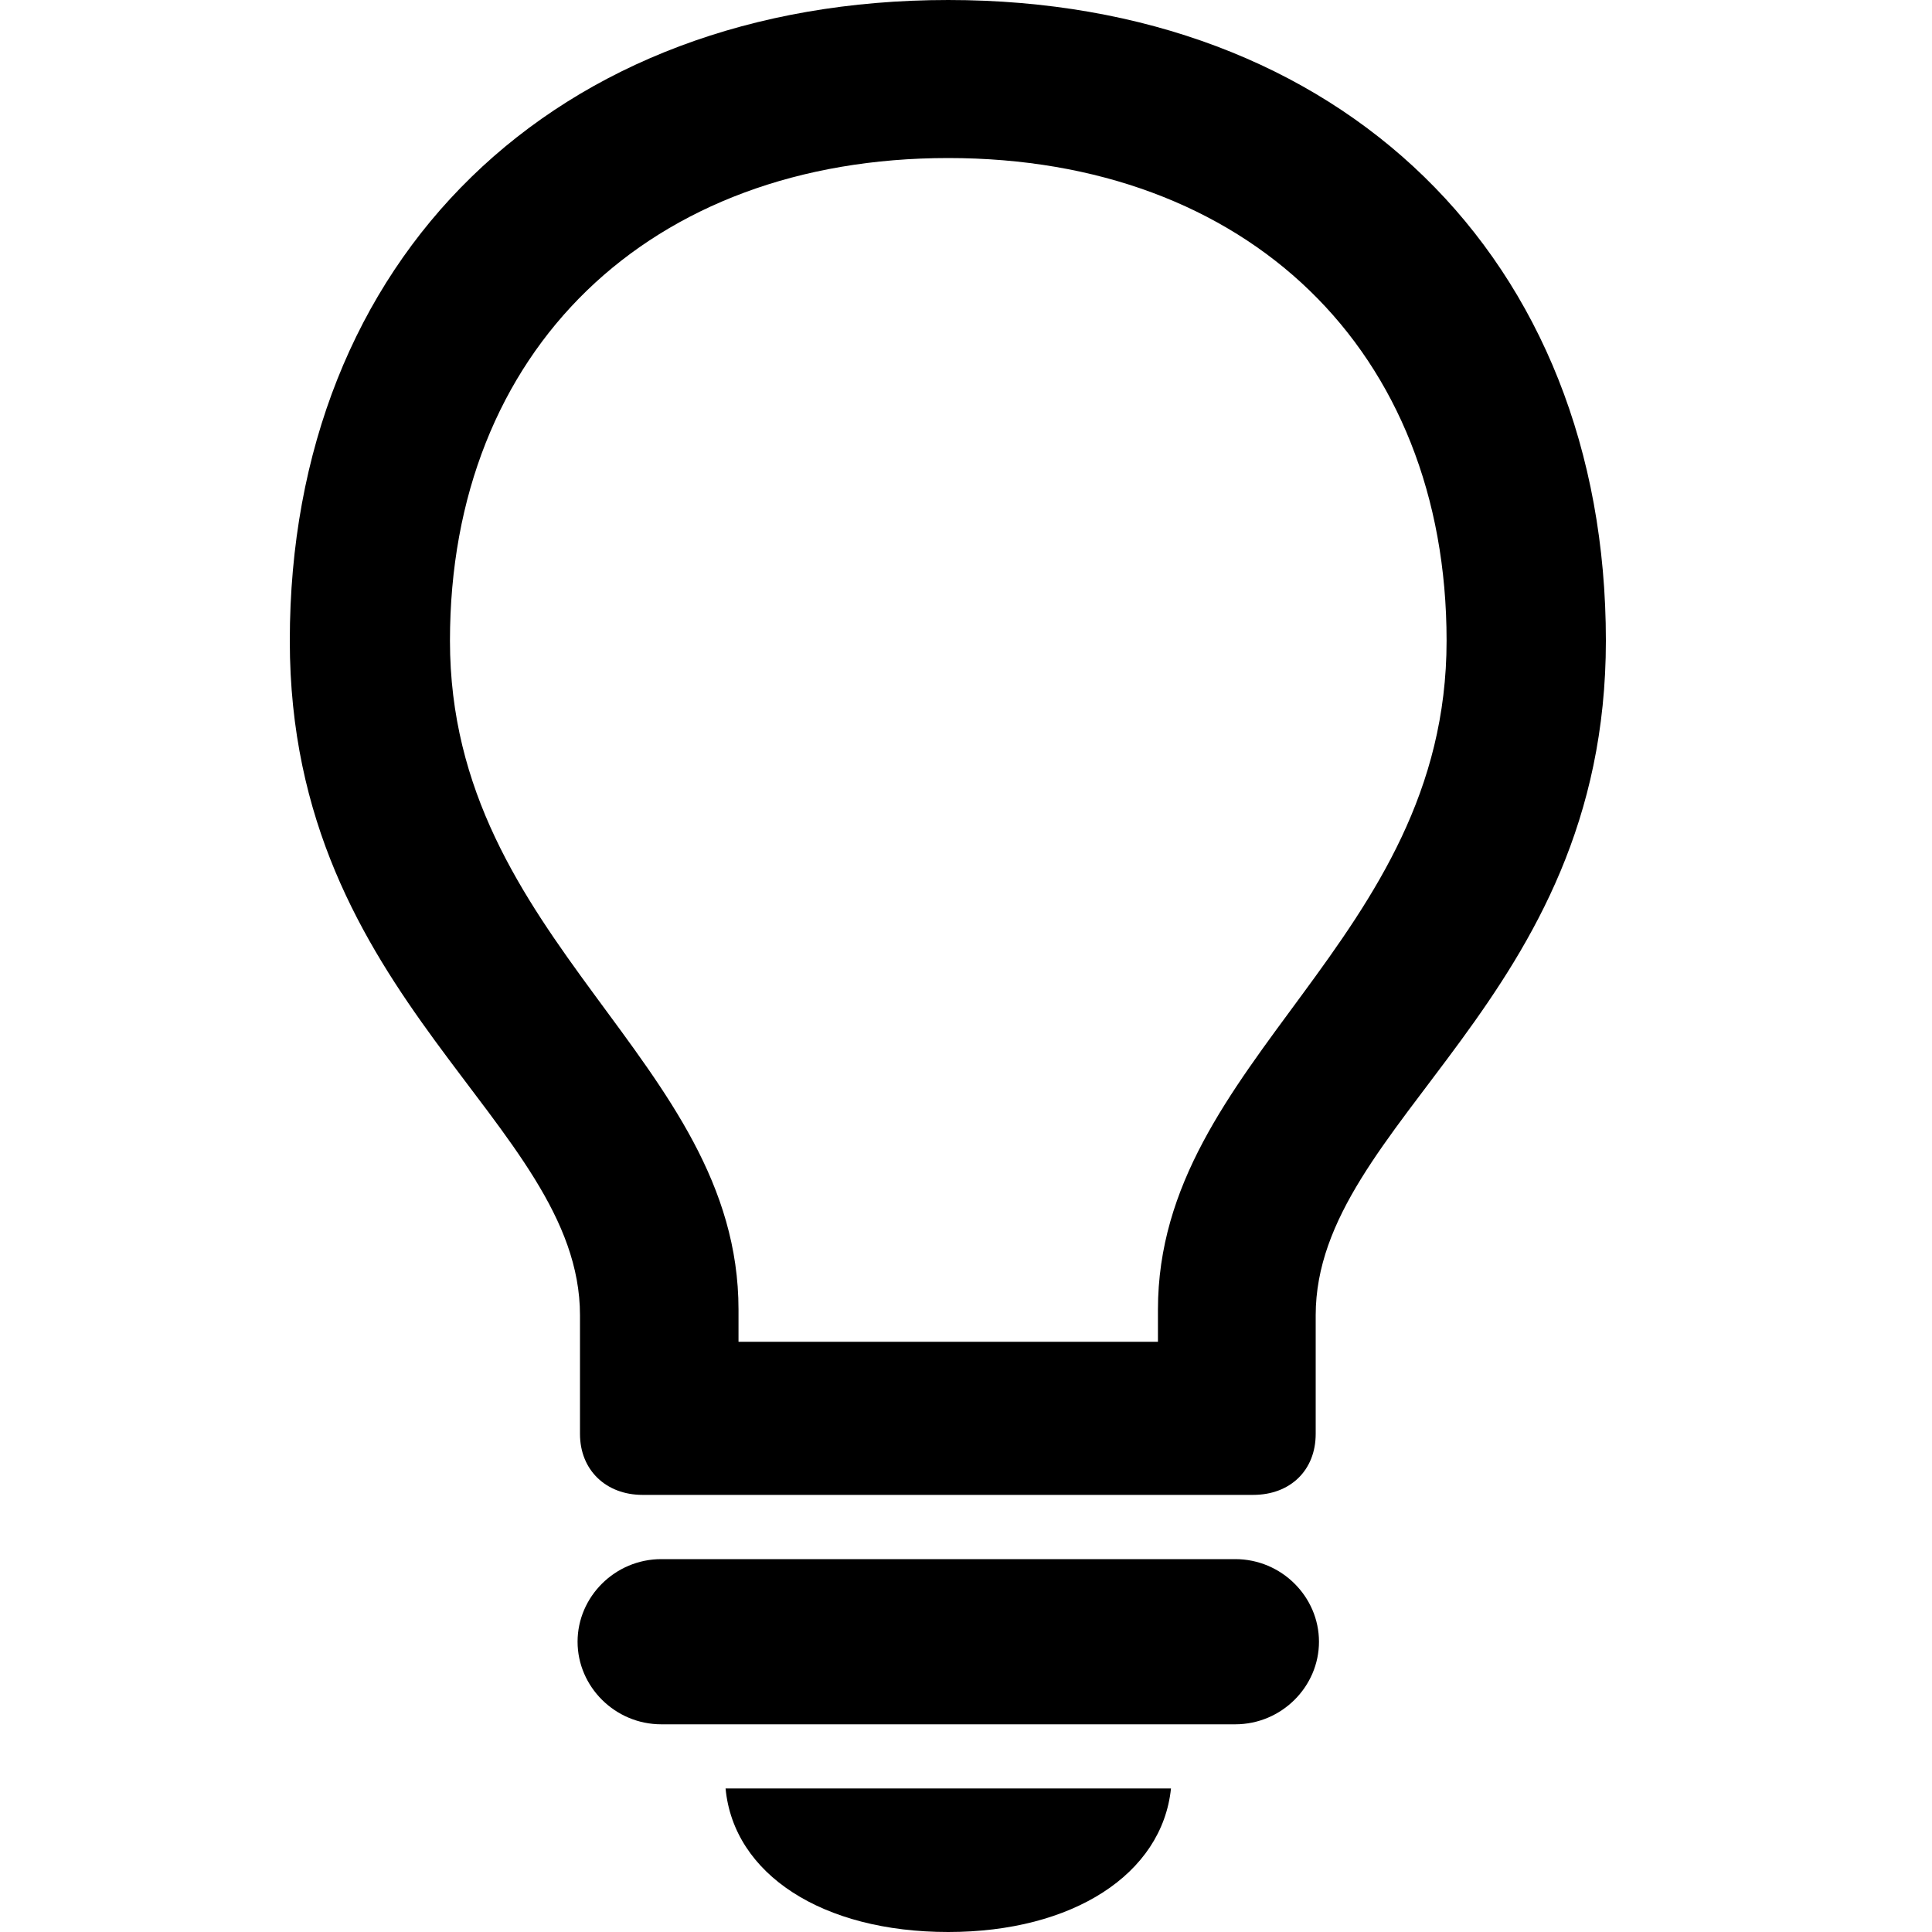
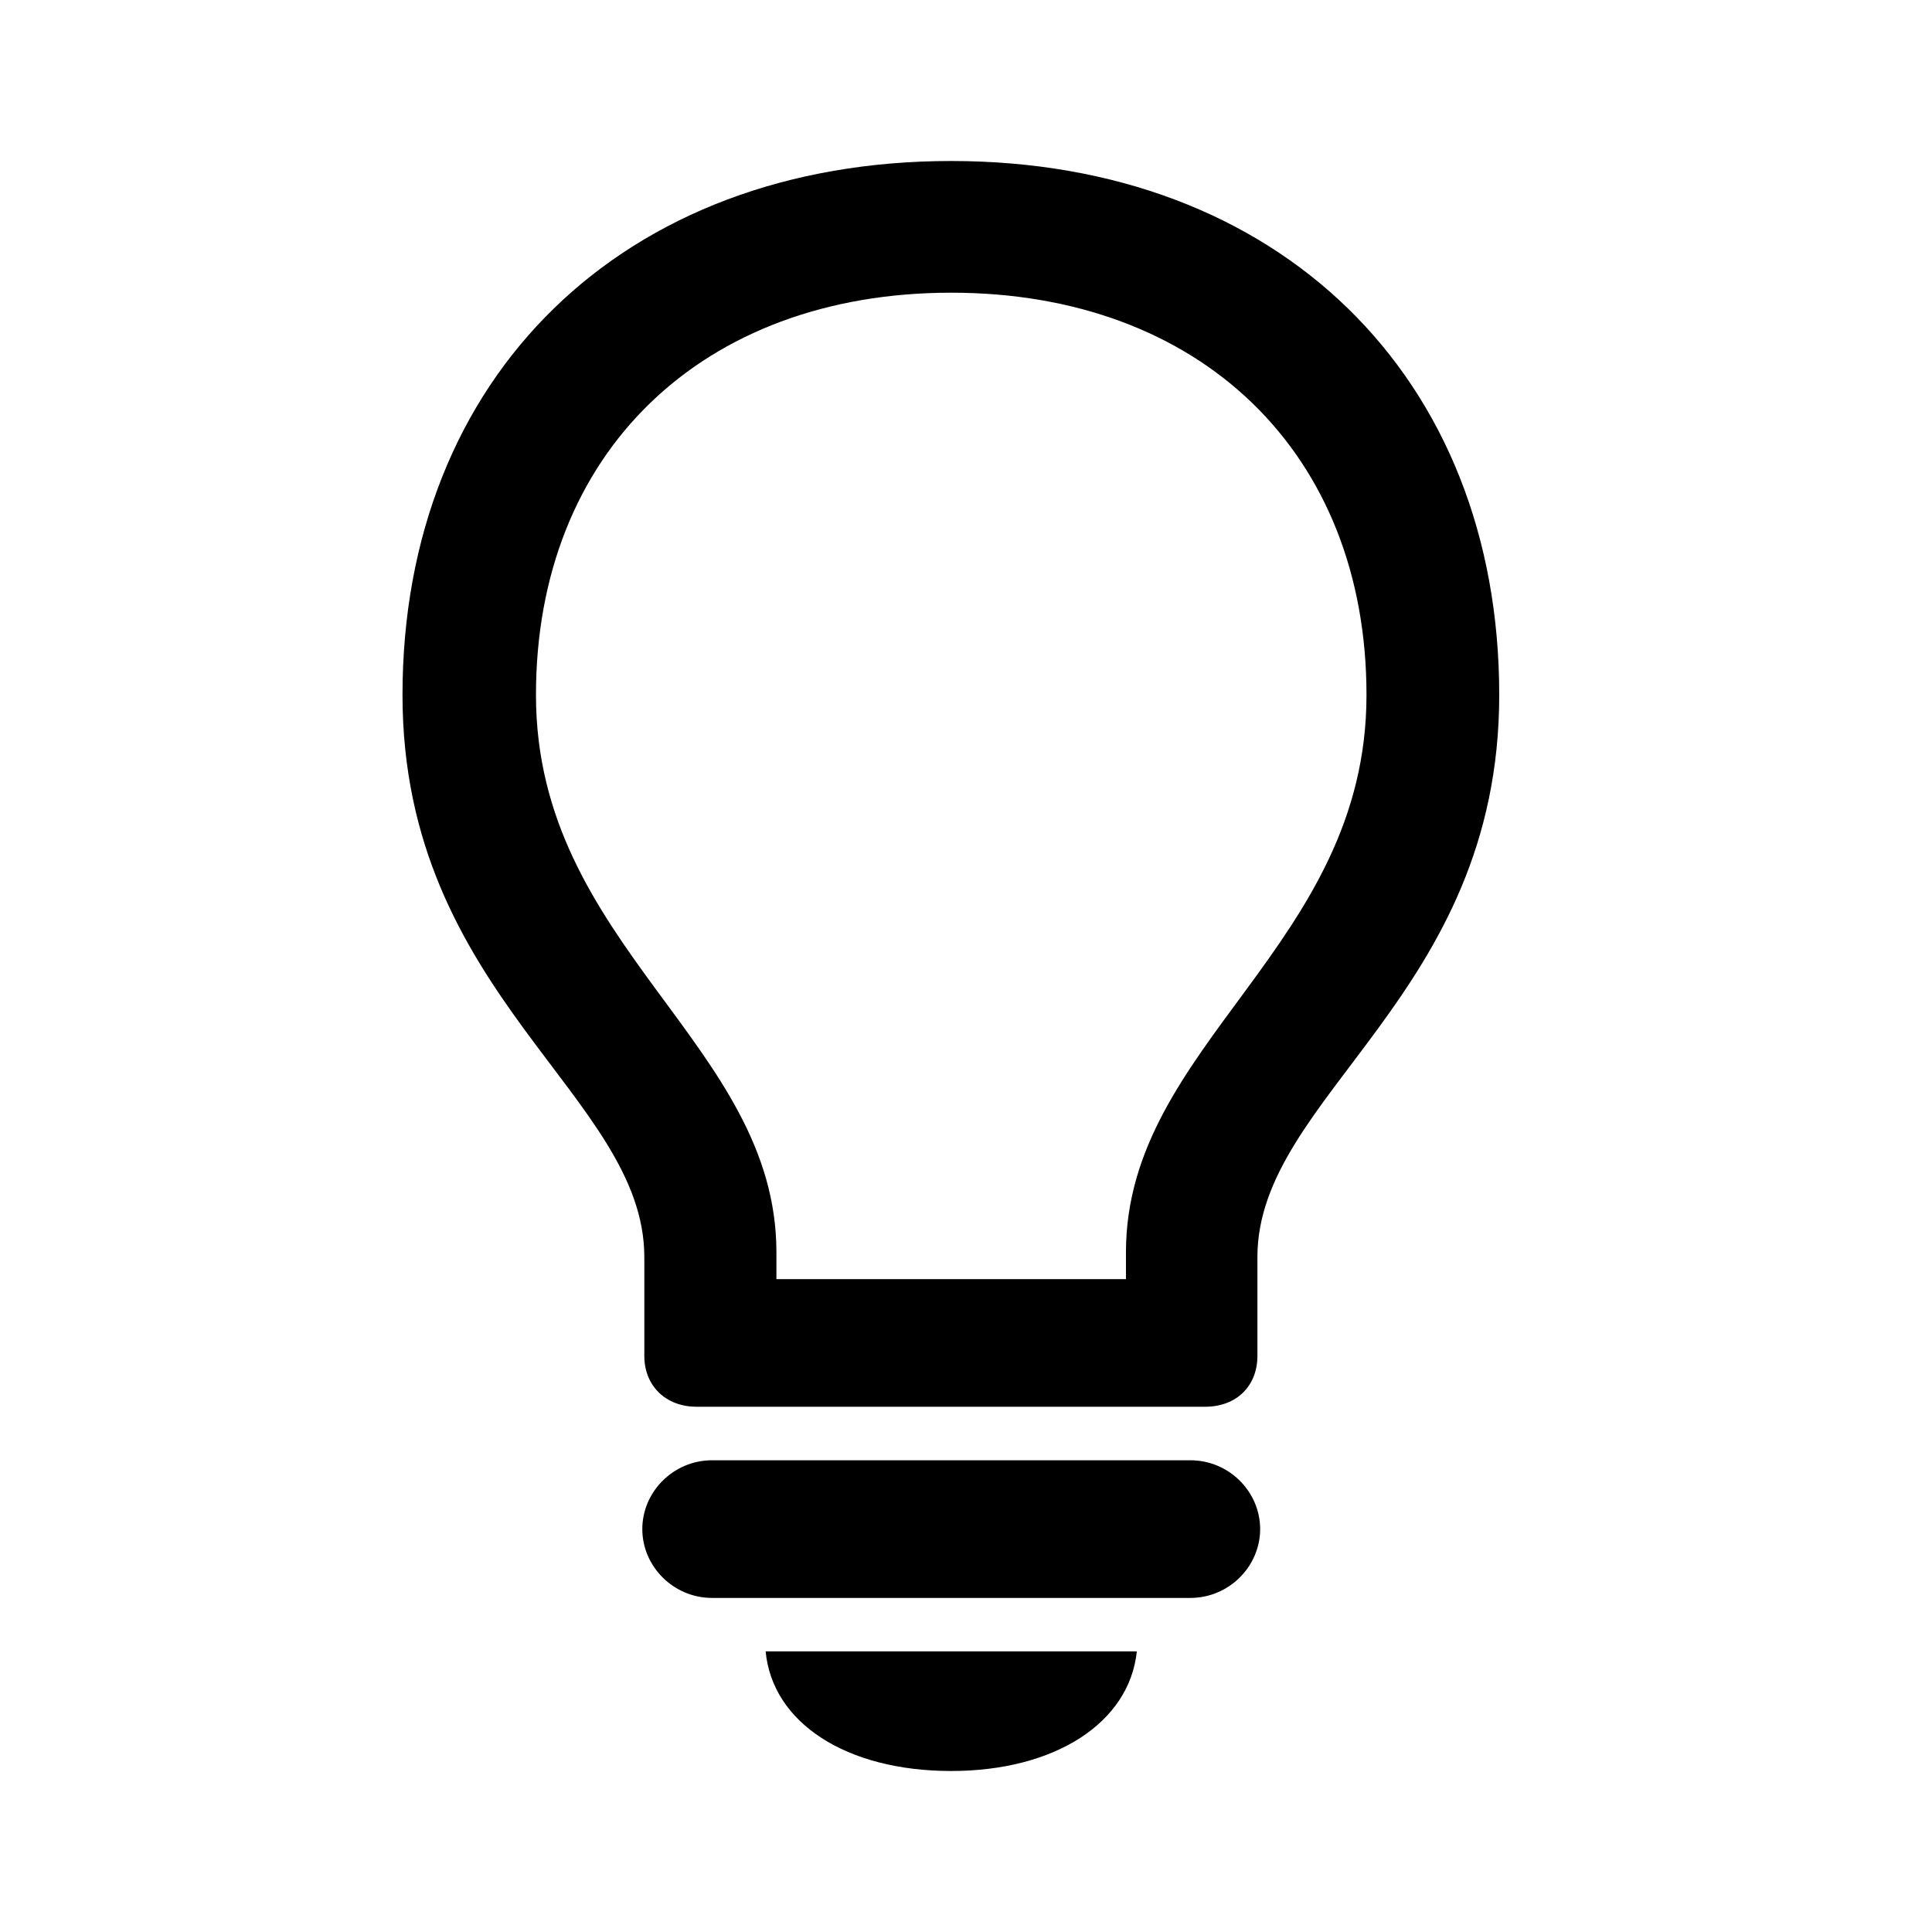
- <svg xmlns="http://www.w3.org/2000/svg" width="20" height="20" viewBox="0 0 20 20" fill="none">
-   <path d="M12.972 15.475C13.359 15.475 13.62 15.218 13.62 14.844V13.616C13.62 11.607 16.624 10.37 16.624 6.633C16.624 2.673 13.881 3.05176e-05 9.816 3.05176e-05C5.743 3.05176e-05 3 2.673 3 6.633C3 10.37 6.004 11.607 6.004 13.616V14.844C6.004 15.218 6.273 15.475 6.652 15.475H12.972ZM11.987 13.89H7.645V13.557C7.645 10.967 4.658 9.755 4.658 6.633C4.658 3.628 6.719 1.636 9.816 1.636C12.913 1.636 14.975 3.628 14.975 6.633C14.975 9.755 11.987 10.967 11.987 13.557V13.89ZM12.787 17.85C13.267 17.85 13.654 17.46 13.654 16.995C13.654 16.53 13.267 16.14 12.787 16.14H6.846C6.366 16.14 5.979 16.53 5.979 16.995C5.979 17.46 6.366 17.85 6.846 17.85H12.787ZM9.816 20C11.104 20 12.03 19.402 12.122 18.514H7.511C7.595 19.402 8.512 20 9.816 20Z" fill="black" />
+ <svg xmlns="http://www.w3.org/2000/svg" width="24" height="24" viewBox="0 0 24 24" fill="none">
+   <path d="M14.972 17.475C15.359 17.475 15.62 17.218 15.62 16.844V15.616C15.62 13.607 18.624 12.369 18.624 8.633C18.624 4.673 15.881 2 11.816 2C7.743 2 5 4.673 5 8.633C5 12.369 8.004 13.607 8.004 15.616V16.844C8.004 17.218 8.273 17.475 8.652 17.475H14.972ZM13.987 15.89H9.645V15.557C9.645 12.967 6.658 11.755 6.658 8.633C6.658 5.628 8.719 3.636 11.816 3.636C14.913 3.636 16.975 5.628 16.975 8.633C16.975 11.755 13.987 12.967 13.987 15.557V15.89ZM14.787 19.85C15.267 19.85 15.654 19.459 15.654 18.995C15.654 18.53 15.267 18.14 14.787 18.14H8.846C8.366 18.14 7.979 18.53 7.979 18.995C7.979 19.459 8.366 19.85 8.846 19.85H14.787ZM11.816 22C13.104 22 14.03 21.402 14.122 20.514H9.511C9.595 21.402 10.512 22 11.816 22Z" fill="black" />
</svg>
